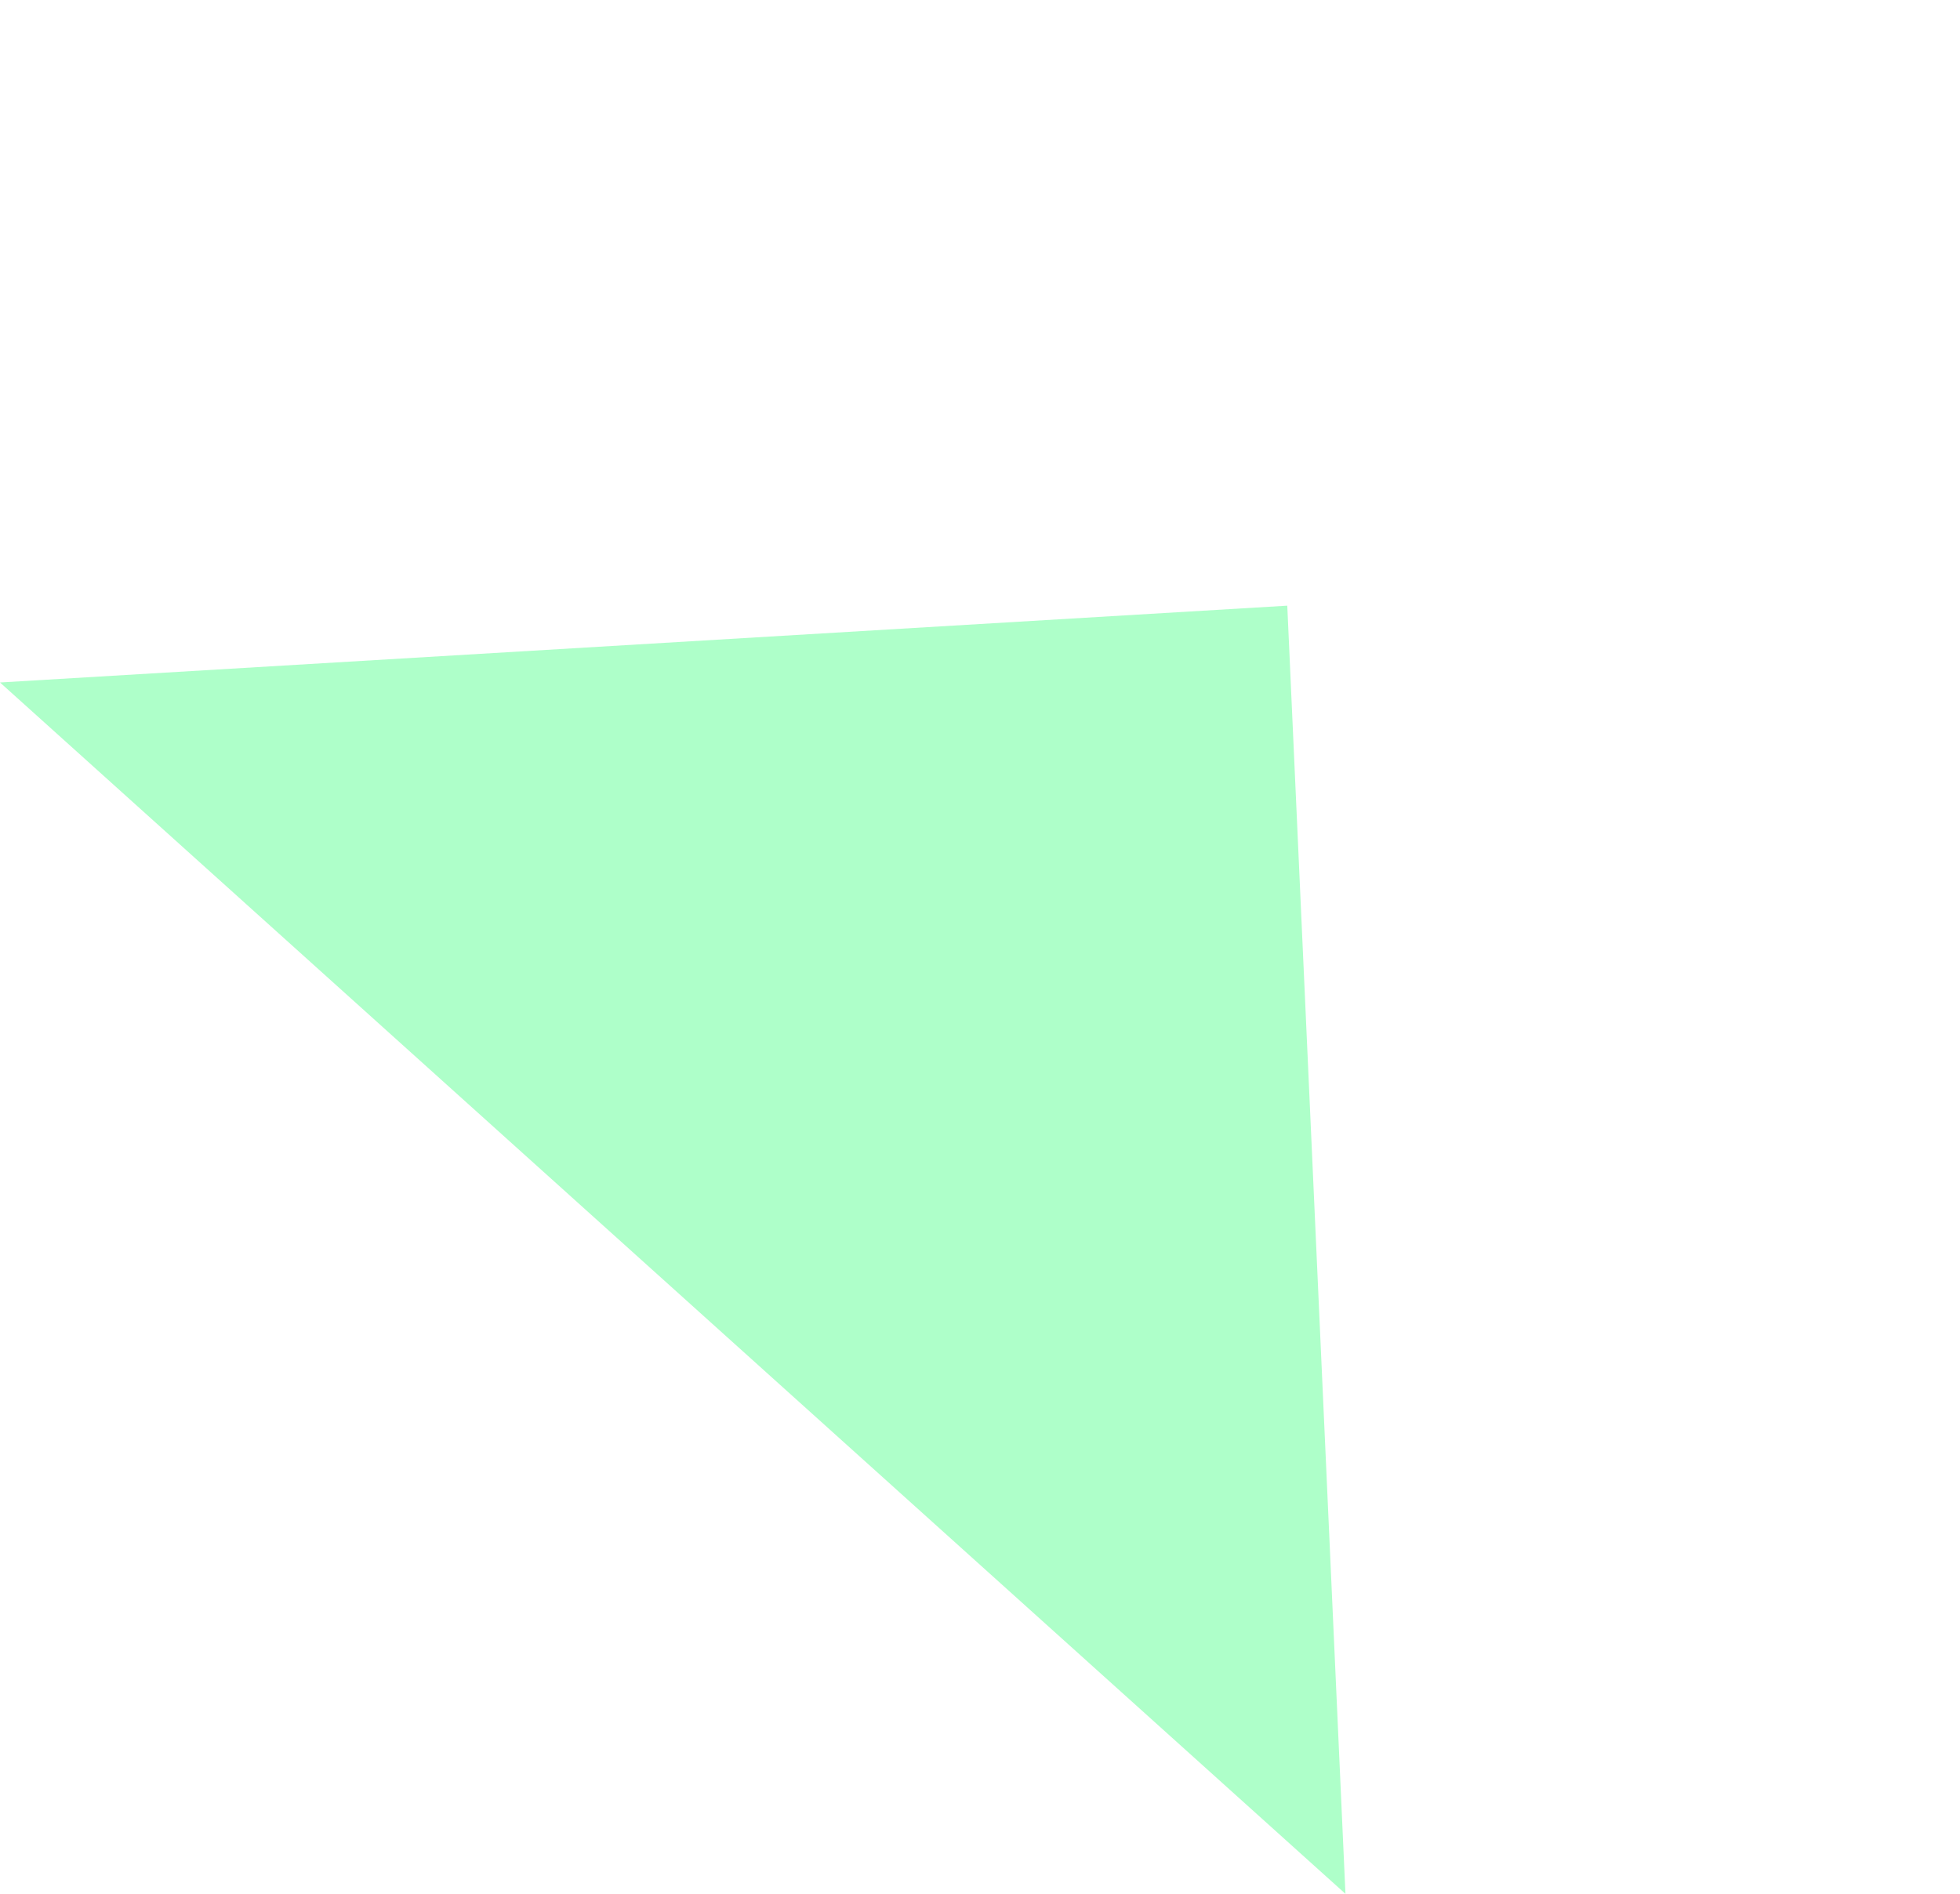
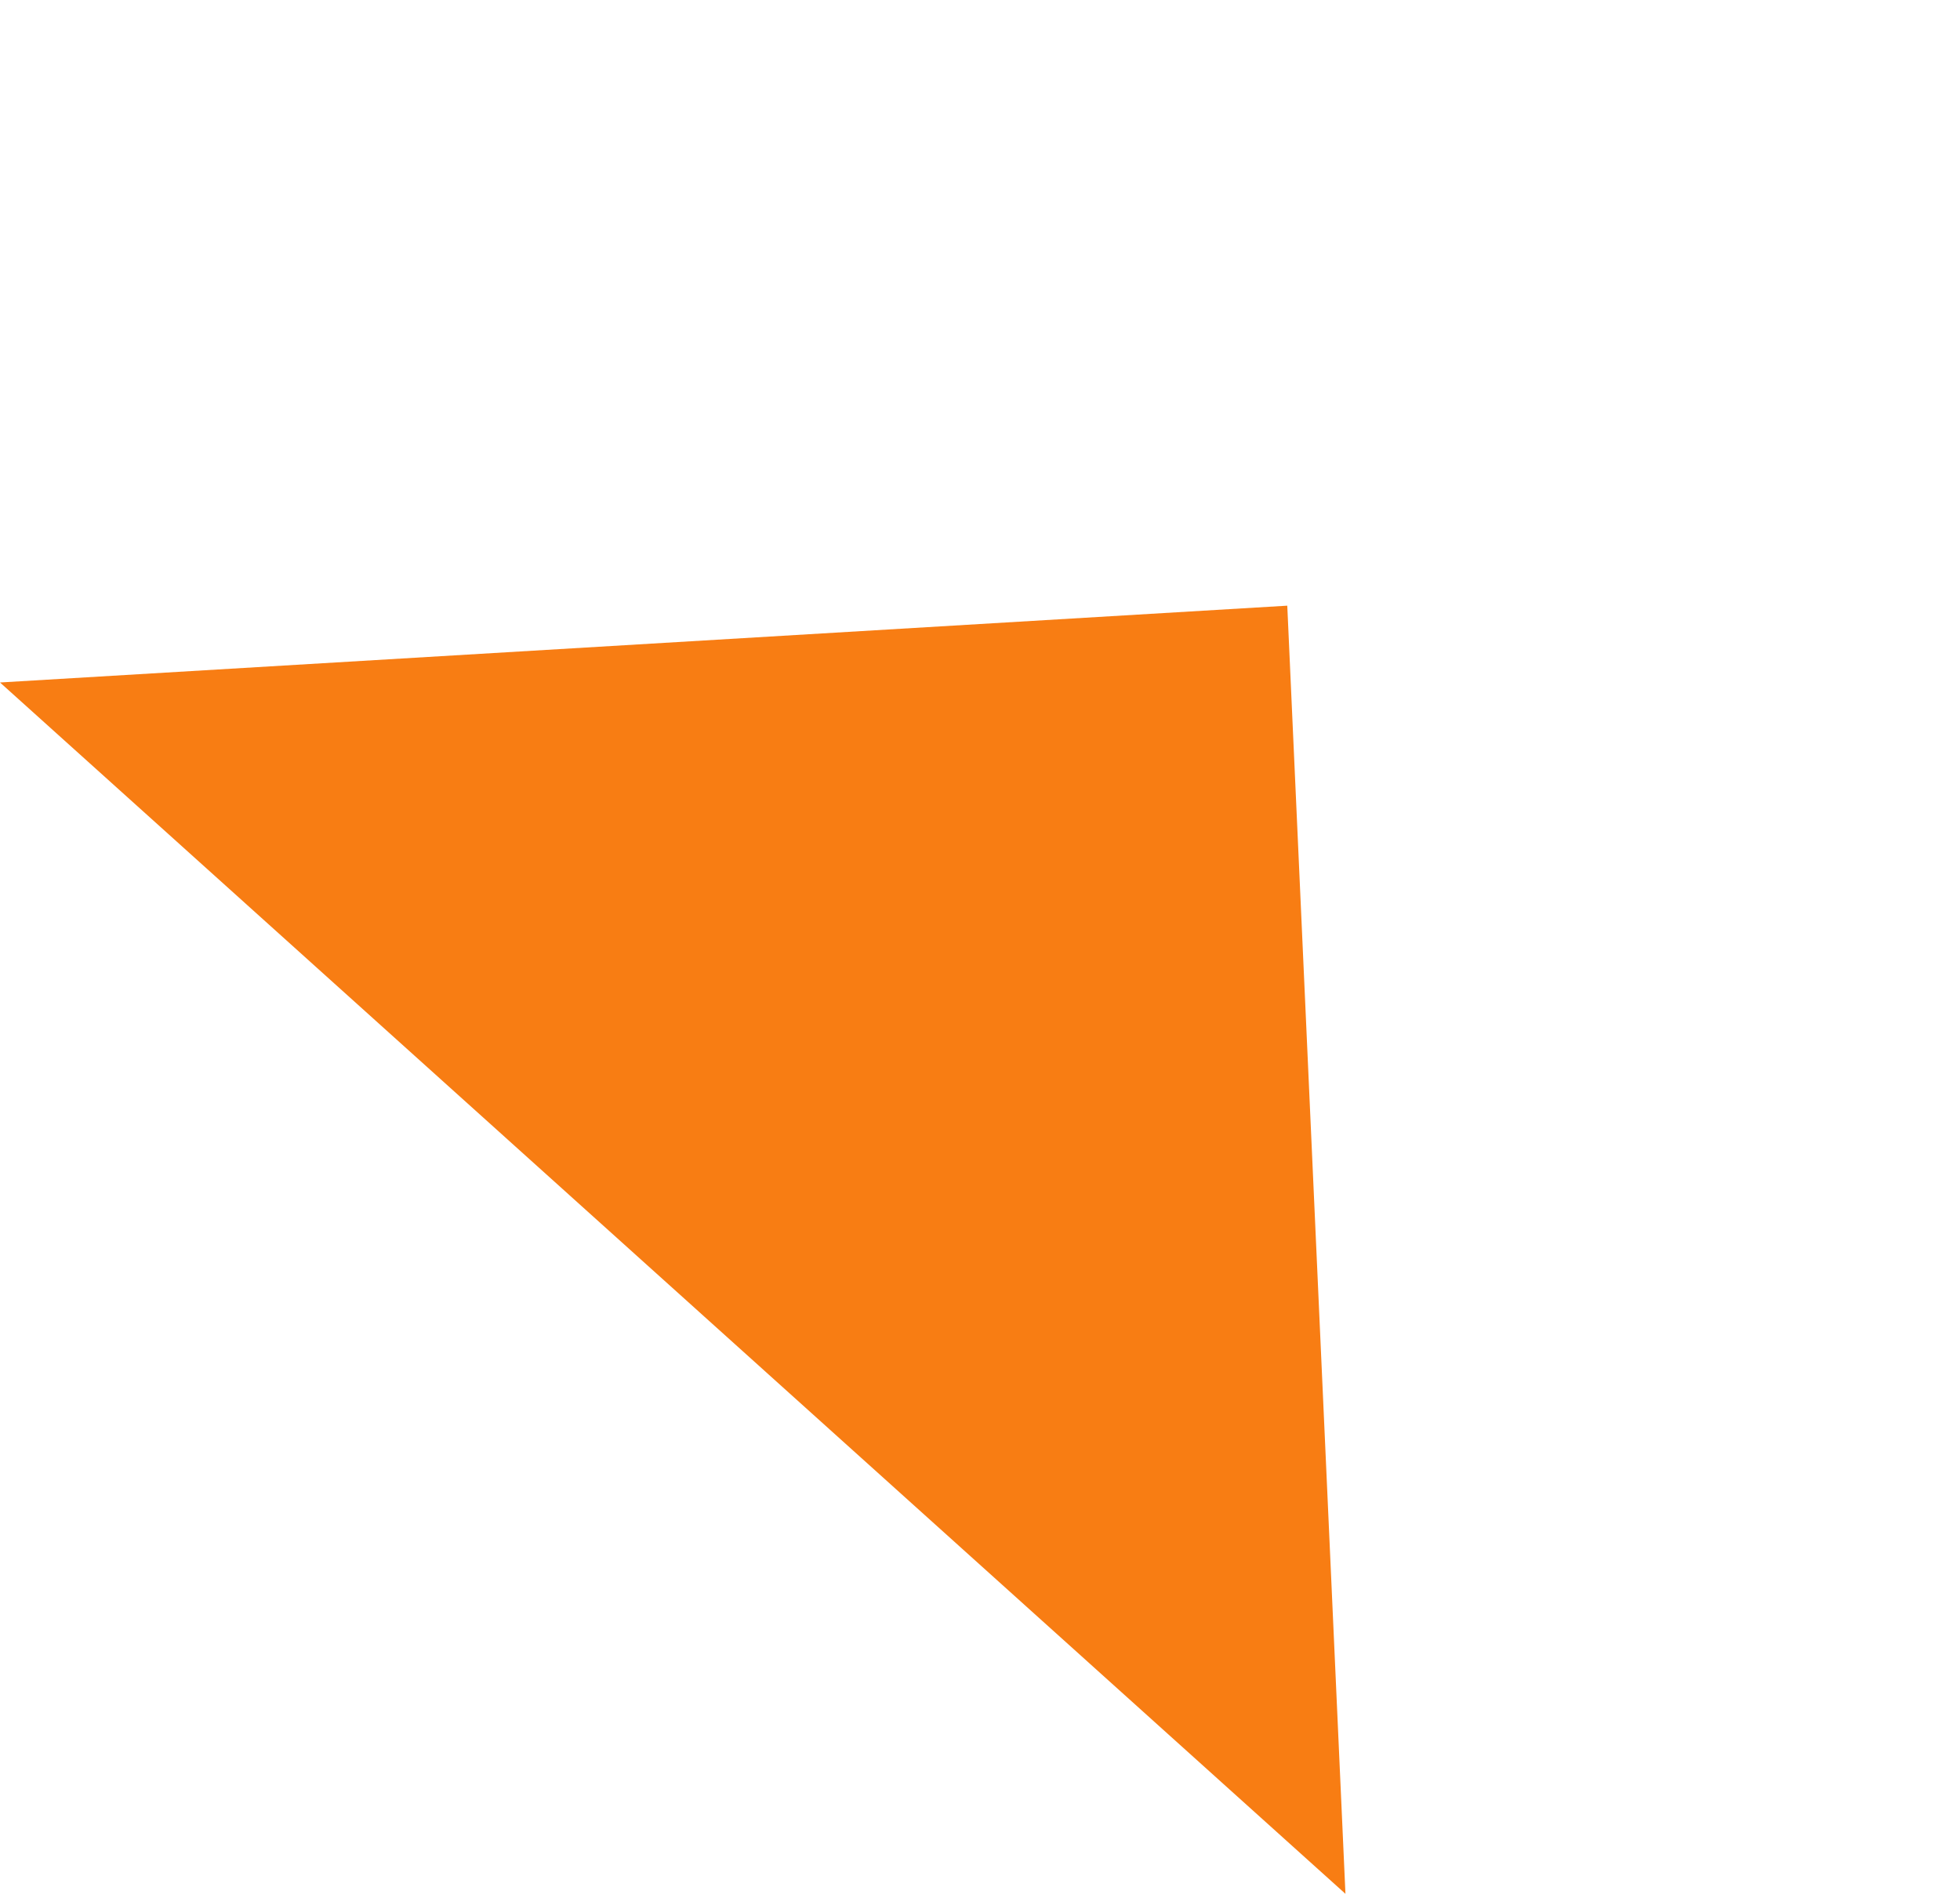
<svg xmlns="http://www.w3.org/2000/svg" width="2524.595" height="2439.553" viewBox="0 0 2524.595 2439.553">
-   <path id="Tracé_1" data-name="Tracé 1" d="M1166,0,2332,1183H0Z" transform="translate(791.582) rotate(42)" fill="#aeffc9" />
+   <path id="Tracé_1" data-name="Tracé 1" d="M1166,0,2332,1183H0Z" transform="translate(791.582) rotate(42)" fill="#f87d13" />
</svg>
